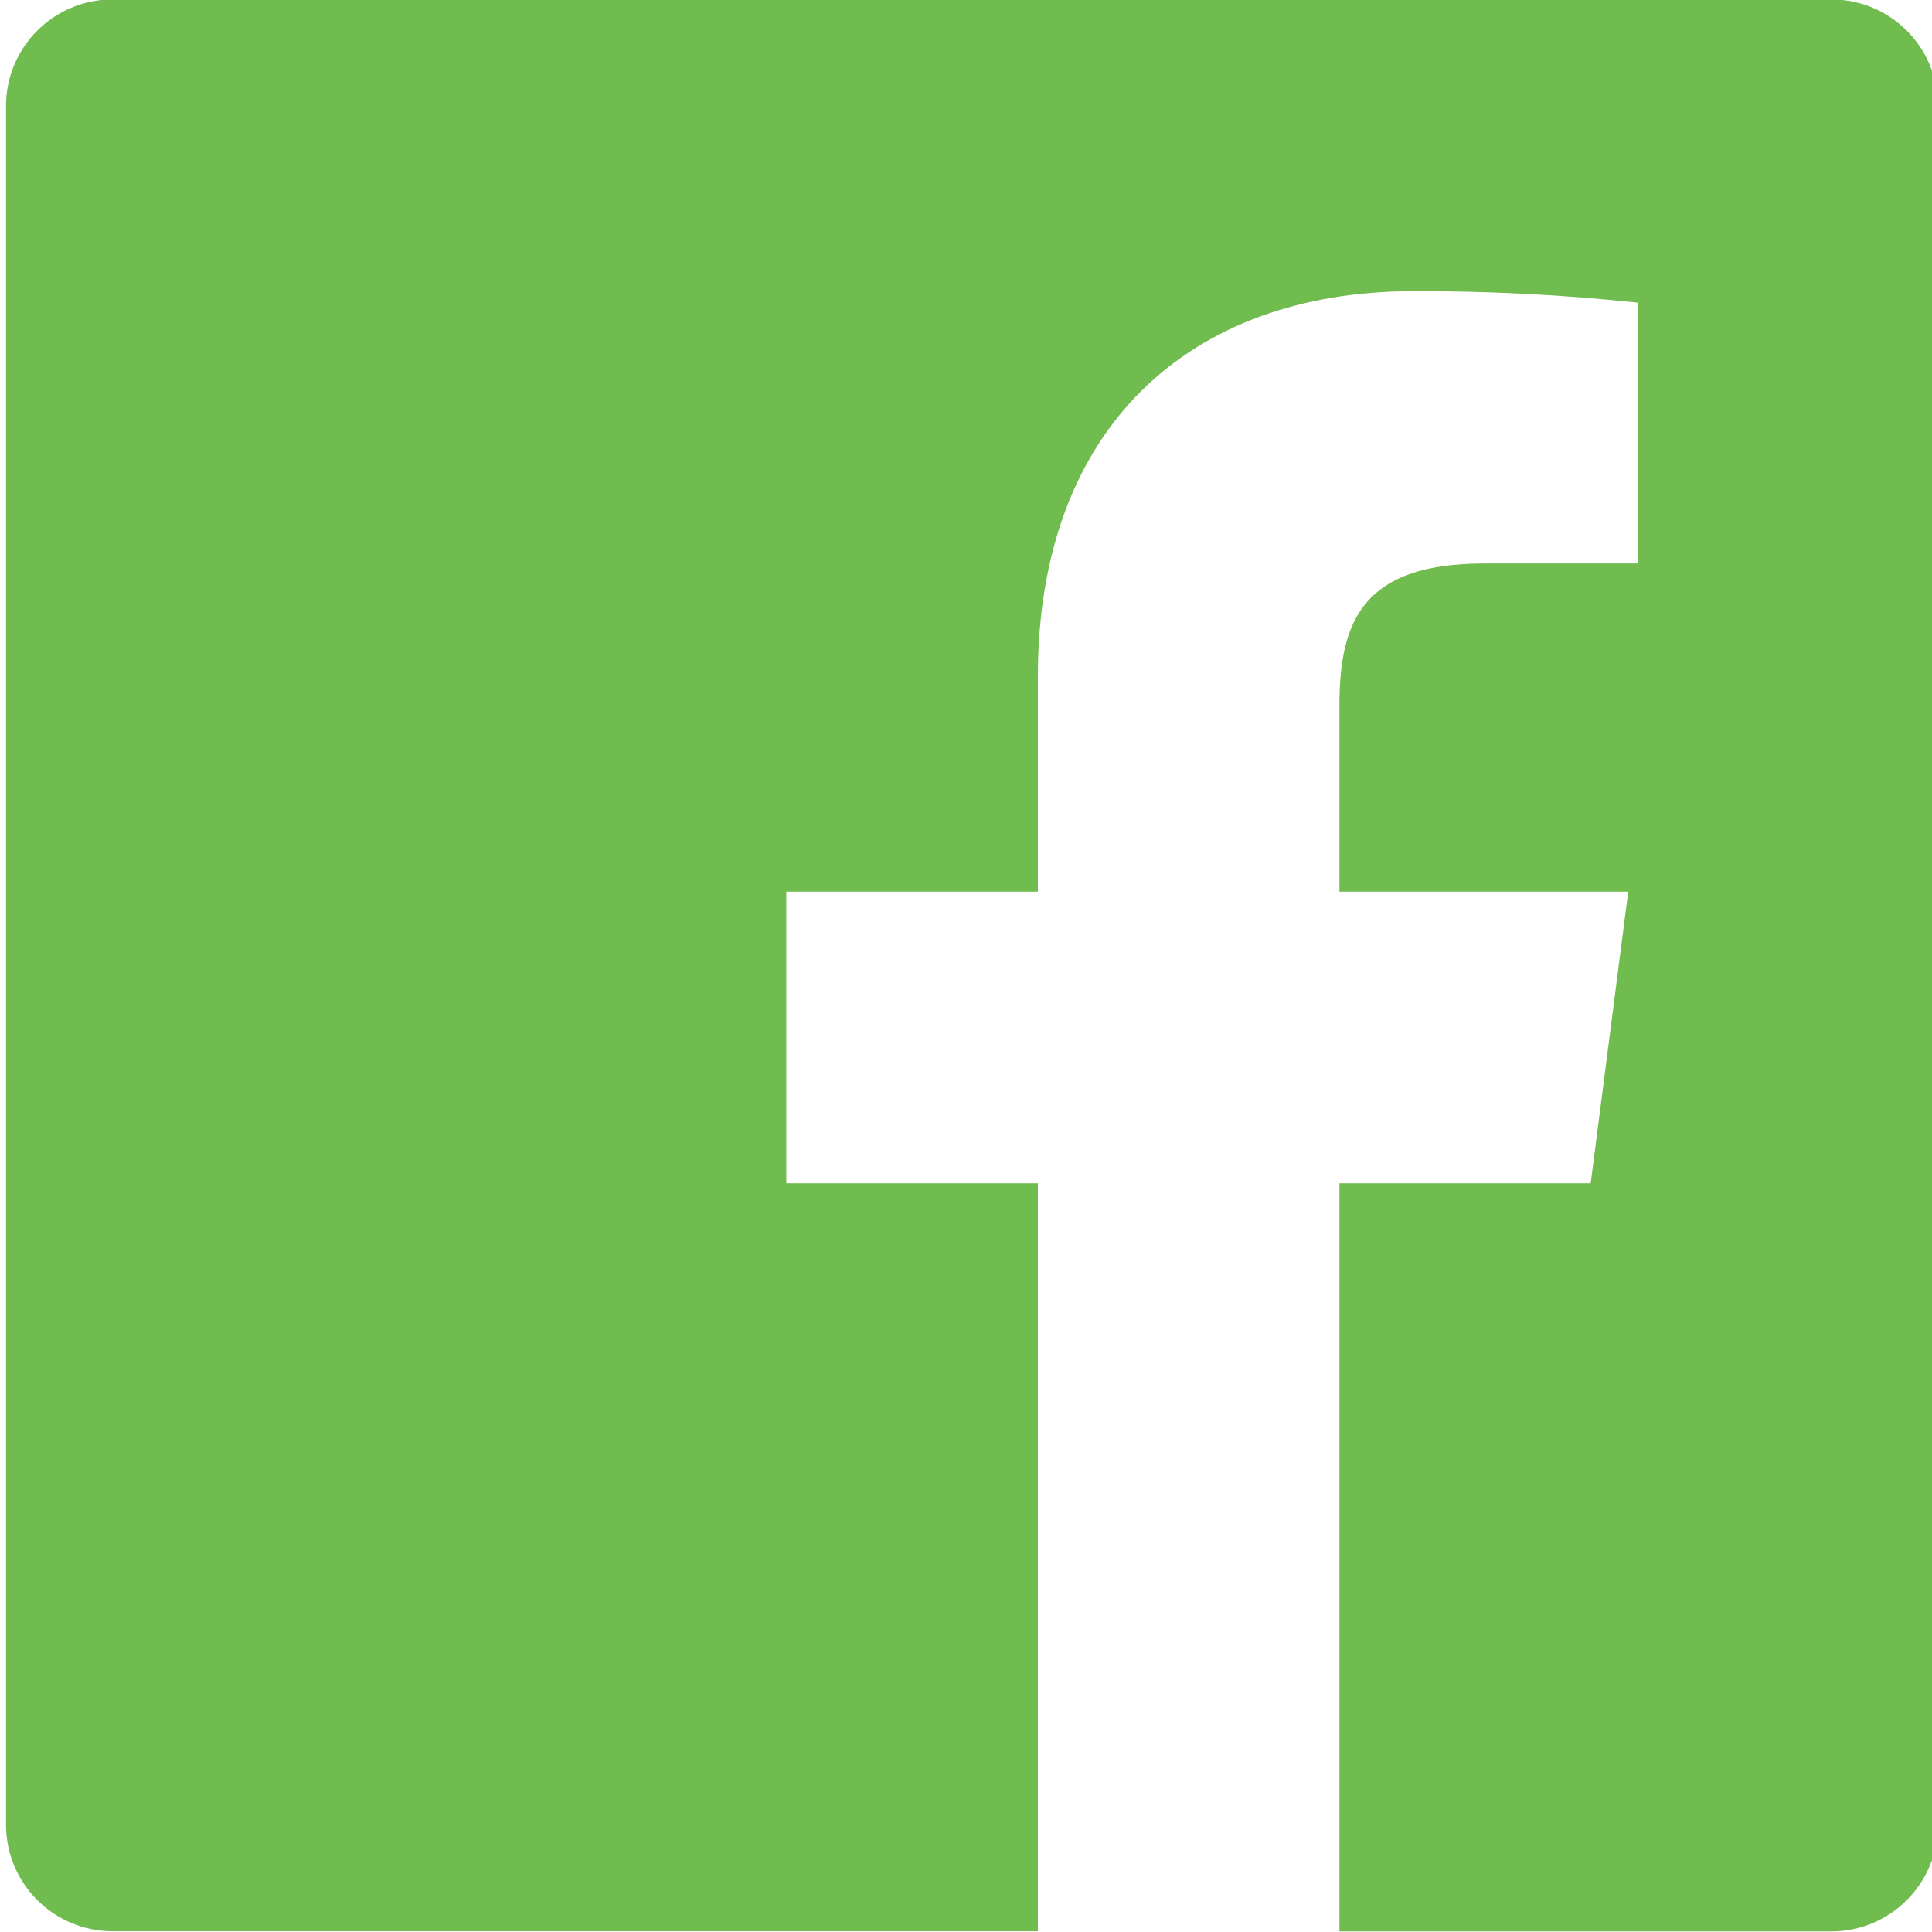
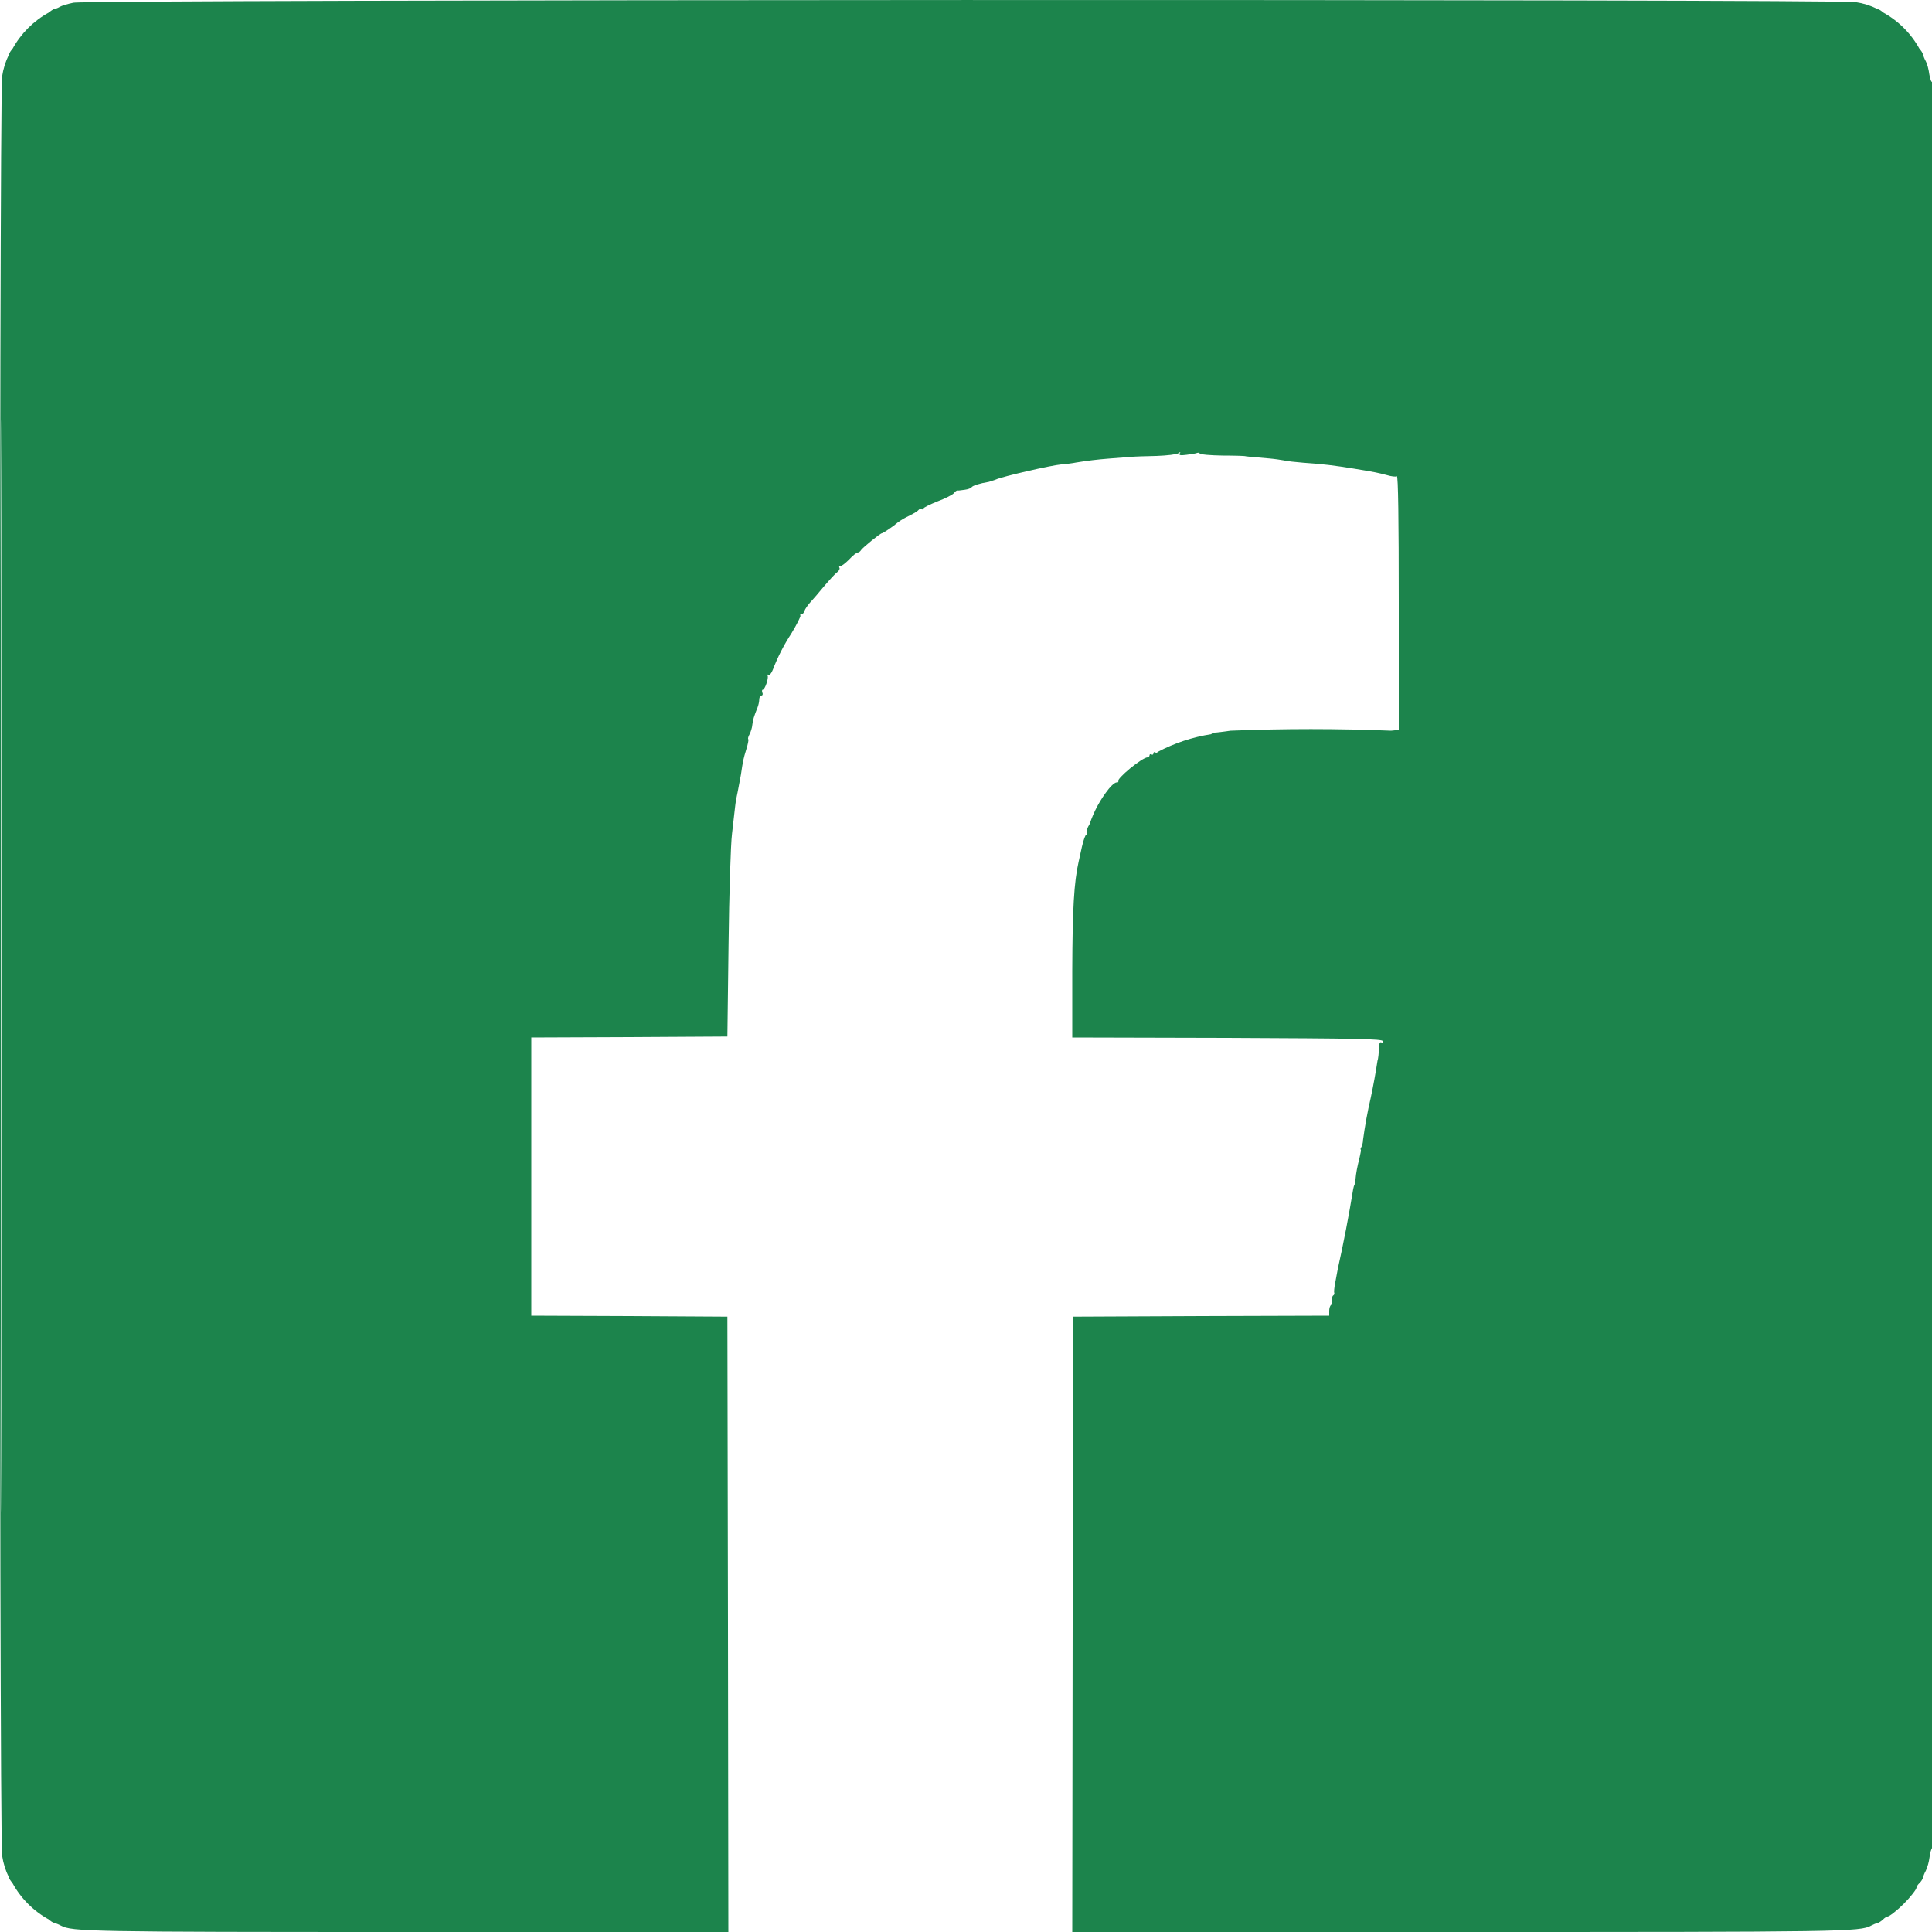
- <svg xmlns="http://www.w3.org/2000/svg" viewBox="0 0 256 256">
-   <path fill="#70bc4e" d="M242.738-.075H14.921C7.121-.075.797 6.246.797 14.043v227.742c0 7.798 6.324 14.118 14.124 14.118h122.601v-99.111h-33.334v-38.641h33.334V89.653c0-33.059 20.208-51.065 49.718-51.065a273.88 273.88 0 0 1 29.813 1.52v34.558h-20.404c-16.059 0-19.166 7.624-19.166 18.81v24.675h38.266l-4.976 38.641h-33.29v99.133h65.19c7.795-.013 14.112-6.325 14.124-14.118V14.065c.012-7.78-6.276-14.103-14.059-14.14Z" />
+ <svg xmlns="http://www.w3.org/2000/svg" viewBox="0 0 1000 1000">
+   <path d="M38 1.4C35 2 31.8 3 31 3.5c-.8.5-2 1-2.7 1.1-.7.1-2 1-2.9 1.8a47.6 47.6 0 0 0-19 19 7 7 0 0 0-1.8 2.9 37.6 37.6 0 0 0-3.5 11.2c-1.6 8.4-1.6 912.6 0 921a37.6 37.6 0 0 0 3.5 11.2c.1.7 1 2 1.8 2.9a47.6 47.6 0 0 0 19 19 7 7 0 0 0 2.9 1.8c.6.1 2.1.7 3.2 1.3 5.7 3.1 14.7 3.3 179.7 3.3H377l-.2-159.3-.3-159.2-50.8-.3-50.7-.2V537l50.8-.2 50.7-.3.6-47.5c.3-26.1 1.1-52 1.8-57.5l1.6-14c.2-2.2.9-5.8 1.4-8l1.6-8.5c1.1-7.5 1.3-8.3 2.8-13.2.8-2.6 1.3-4.9 1-5.2-.3-.2 0-1.4.7-2.6.6-1.2 1.3-3.4 1.4-4.8.3-2.6.8-4.3 2.7-9a14 14 0 0 0 .9-4.2c0-1.1.5-2 1.1-2 .6 0 .9-.7.5-1.5-.3-.8-.2-1.5.2-1.5 1.1 0 3.2-6.1 2.5-7.3-.3-.6-.1-.7.4-.4.6.4 1.6-.8 2.3-2.6a98.7 98.7 0 0 1 9.6-18.8c2.9-4.8 5-9 4.7-9.3-.4-.3-.1-.6.5-.6s1.3-.8 1.6-1.8c.3-1 1.6-2.8 2.8-4.2 1.3-1.4 4.6-5.2 7.3-8.5 2.8-3.3 5.8-6.6 6.8-7.3 1-.7 1.5-1.8 1.2-2.3-.4-.5-.1-.9.5-.9.7 0 2.7-1.6 4.6-3.5 1.8-2 3.8-3.5 4.3-3.5.6 0 1.4-.6 1.8-1.3 1-1.4 9.9-8.7 10.8-8.7.6 0 6.2-3.8 8.2-5.6a35 35 0 0 1 5.8-3.4c2.5-1.2 4.7-2.6 5-3.1.4-.5 1-.7 1.6-.4.5.4.9.2.9-.3s3.3-2.1 7.3-3.7c4-1.5 7.7-3.4 8.4-4.2.6-.8 1.4-1.4 1.7-1.4h.9l3.1-.4c1.6-.2 3.2-.8 3.5-1.3.5-.8 4.1-2 9-2.8l3.6-1.2c3-1.5 28.8-7.4 33.7-7.8 2.4-.2 5.9-.6 7.8-1a191.2 191.2 0 0 1 16.5-2l11.5-.9c2-.2 8-.4 13.5-.5 5.5-.2 10.6-.8 11.4-1.4 1.1-.8 1.3-.8.7.1-.5 1 .4 1.1 3.6.7 2.4-.3 4.9-.7 5.5-1 .7-.2 1.3 0 1.3.4s5.3.9 11.8 1c6.4 0 11.7.2 11.7.3 0 .1 2 .3 12.5 1.2 2.5.2 5.9.7 7.5 1 1.6.4 6.1.9 10 1.2 10.3.7 16 1.4 26.5 3.1 12 2 11.7 2 16.8 3.3 2.3.7 4.7 1 5.2.6.7-.4 1 22.7 1 65.3v66l-4 .4a1037.3 1037.3 0 0 0-83 0c-3.6.5-7.3 1-8.3 1-1 .2-1.7.5-1.7.8a88.9 88.9 0 0 0-27.8 9.2c-.2.5-.8.6-1.3.2-.5-.3-.9 0-.9.6s-.5.8-1 .5c-.5-.3-1-.1-1 .4 0 .6-.5 1.1-1 1.1-2.8 0-16.4 11.2-15.2 12.5.3.3-.1.5-.9.5s-2.6 1.5-4 3.3a59.5 59.5 0 0 0-9.9 18.2c-1.2 1.9-1.9 4-1.5 4.5.3.5.2 1-.2 1-.5 0-1.5 2.8-2.3 6.3l-1.7 7.7c-2.4 10.6-3.2 24.7-3.3 56.2V537l80.1.2c67.4.3 80.3.5 80.7 1.7.3.8 0 1.1-.7.7-.7-.5-1.2.3-1.3 2-.1 3.7-.5 6.8-.8 7.4a328.1 328.1 0 0 1-3.5 19.2 232.4 232.4 0 0 0-4 21.9c0 1.4-.5 3-.9 3.7-.4.7-.5 1.2-.3 1.2.3 0 0 1.7-.5 3.8-1.3 5.2-1.9 8.2-2.2 11.7-.2 1.6-.5 3-.6 3-.1 0-.4.9-.6 2a728.1 728.1 0 0 1-8 41.5l-1.3 7c-.5 2.5-.7 4.8-.5 5.2.2.4 0 1-.5 1.3-.5.3-.8 1.4-.6 2.5.2 1 0 2.2-.6 2.5-.5.4-.9 1.7-.9 3v2.5l-66.3.2-66.2.3-.3 159.3-.2 159.2h199.8c199.2 0 208-.1 213.7-3.3 1.1-.6 2.6-1.2 3.2-1.3.7-.1 2-1 2.9-1.8.8-.9 2-1.6 2.4-1.6.9 0 5-3.2 8.4-6.6 3.4-3.4 6.6-7.5 6.6-8.4 0-.5.7-1.6 1.6-2.4a7 7 0 0 0 1.8-2.9c.1-.6.7-2.2 1.4-3.4a25 25 0 0 0 1.9-6.8c.3-2.5 1-4.8 1.4-5 .5-.4.9-203.5.9-457.6 0-257.8-.4-456.8-.9-456.5-.4.3-1.1-1.5-1.5-4-.3-2.4-1.1-5.5-1.8-6.7-.7-1.2-1.3-2.8-1.4-3.4a7 7 0 0 0-1.8-2.9 47.6 47.6 0 0 0-19-19 7 7 0 0 0-2.9-1.8 37.6 37.6 0 0 0-11.2-3.5C951.8-.5 45.6-.3 38 1.4M.5 500c0 251.6.1 354.6.3 228.8V271.3C.6 145.3.5 248.3.5 500" fill="#1c844c" fill-rule="evenodd" />
</svg>
